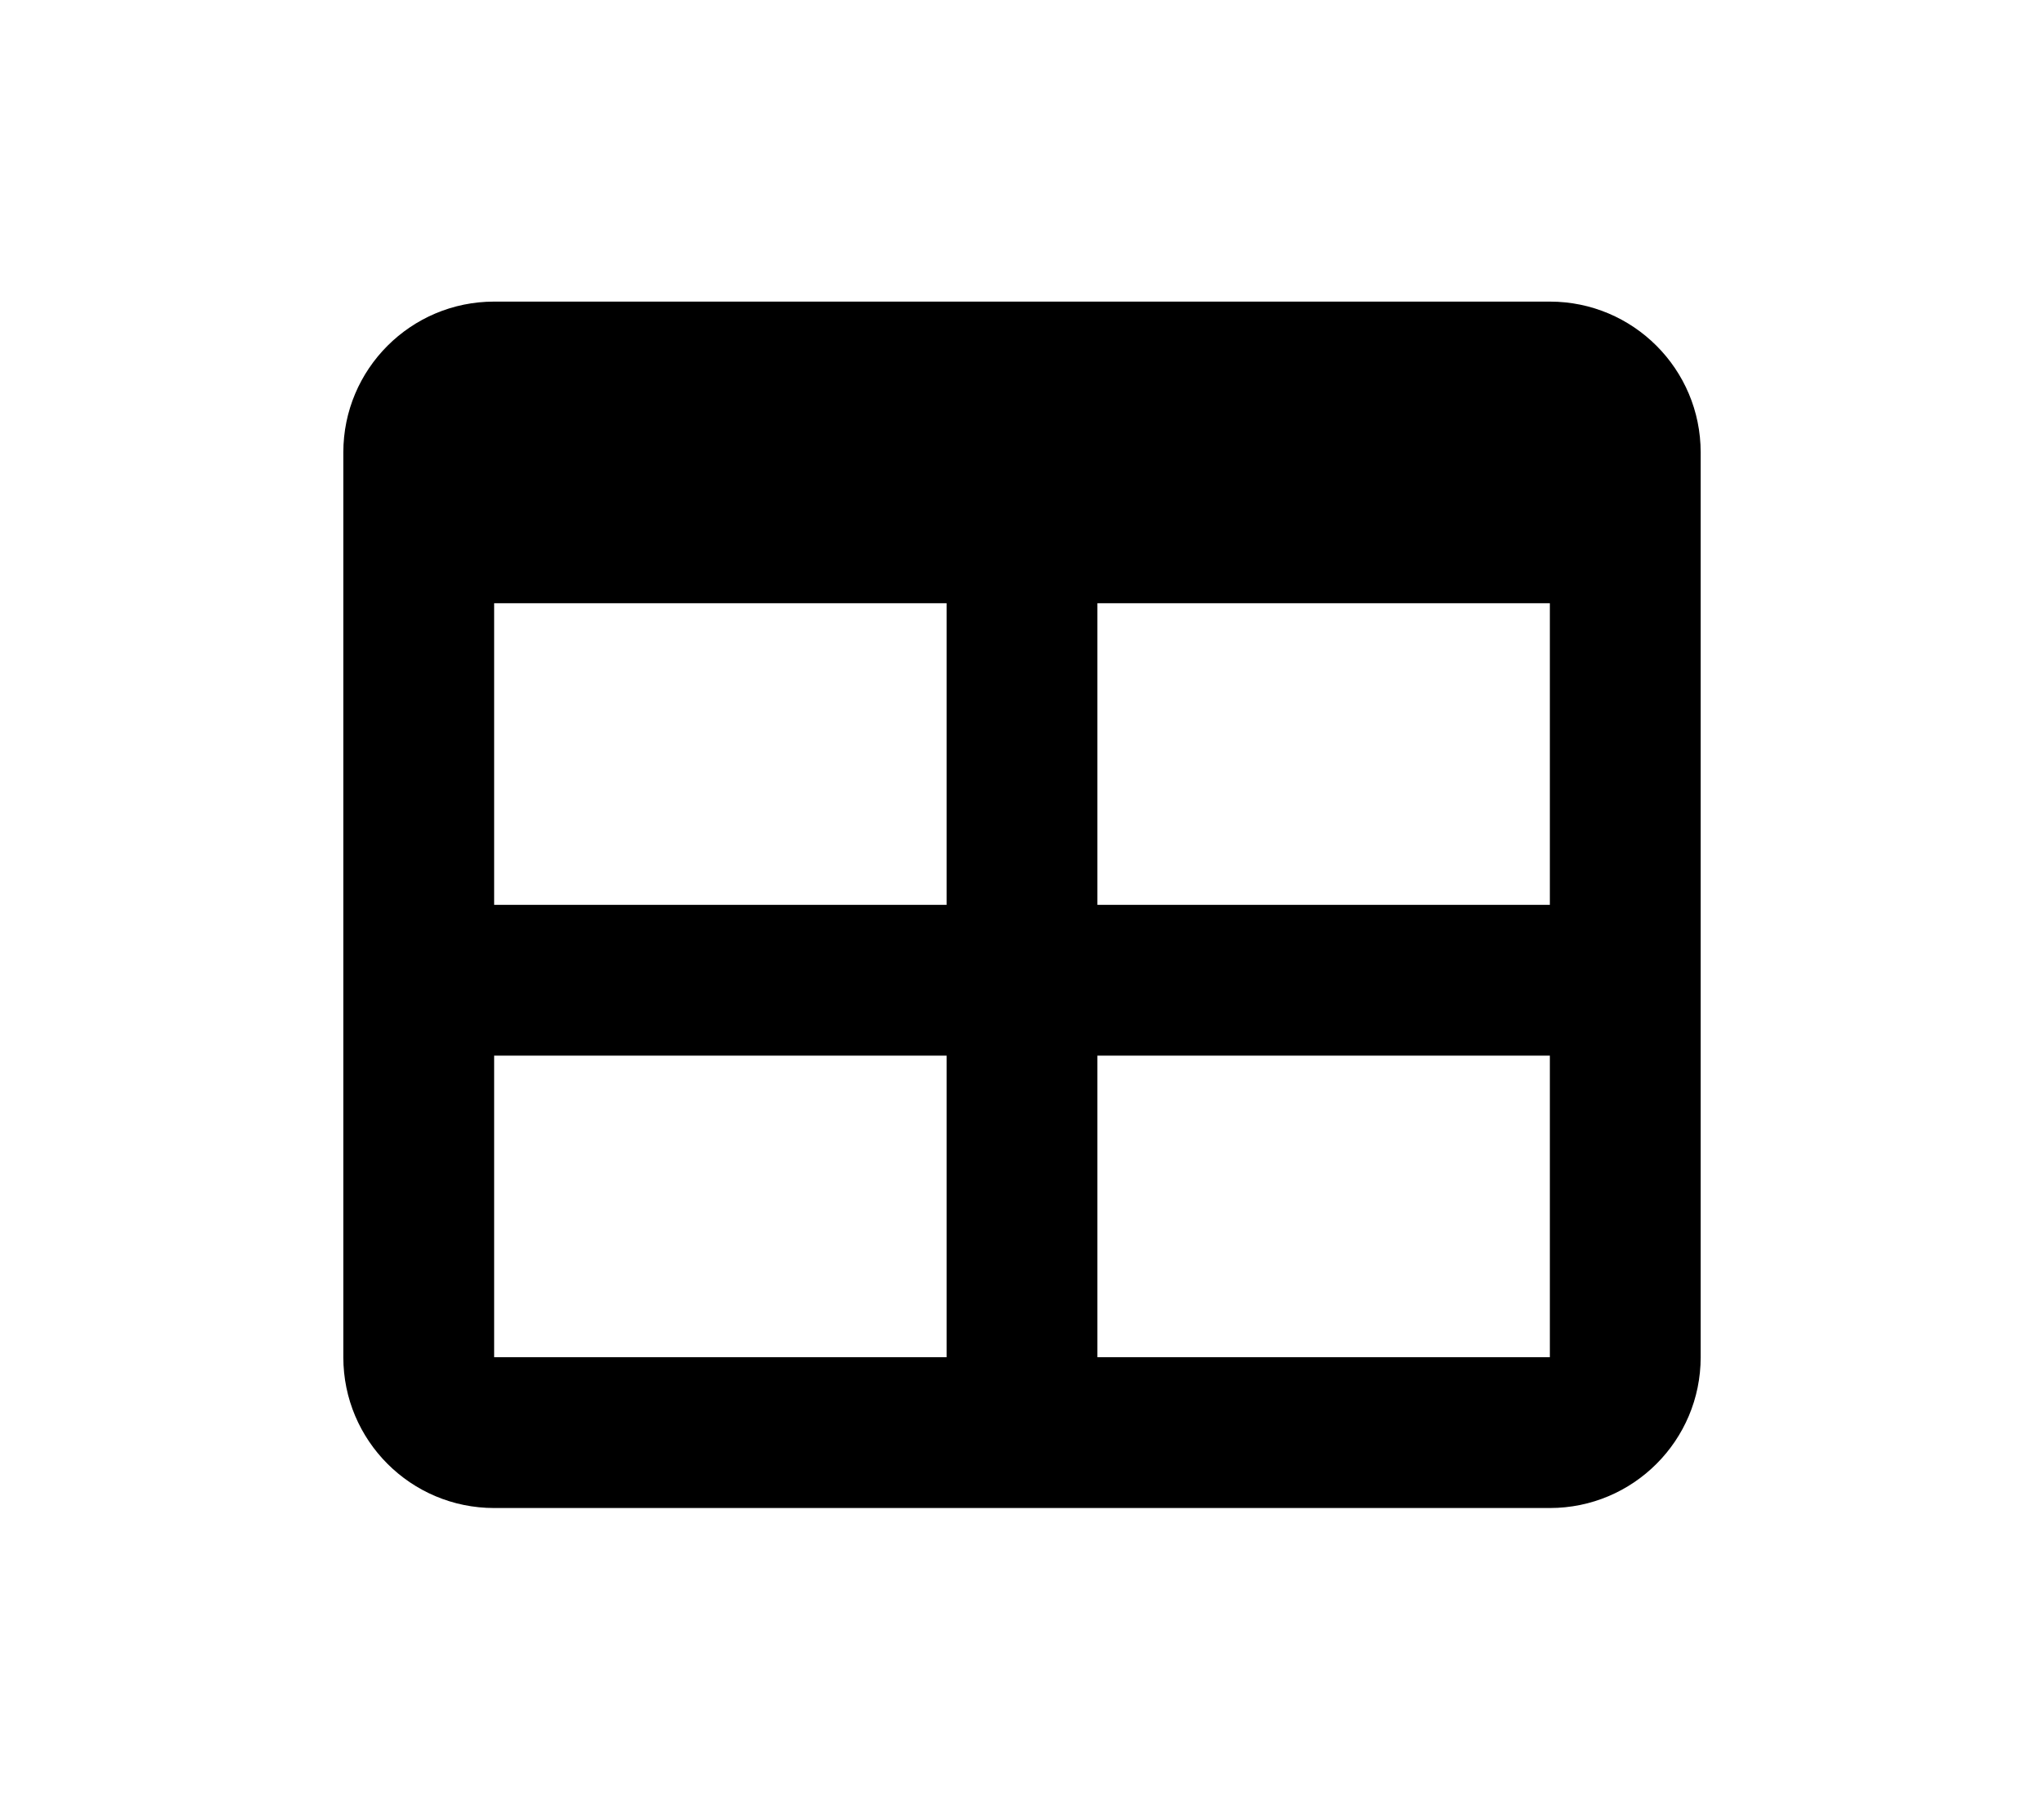
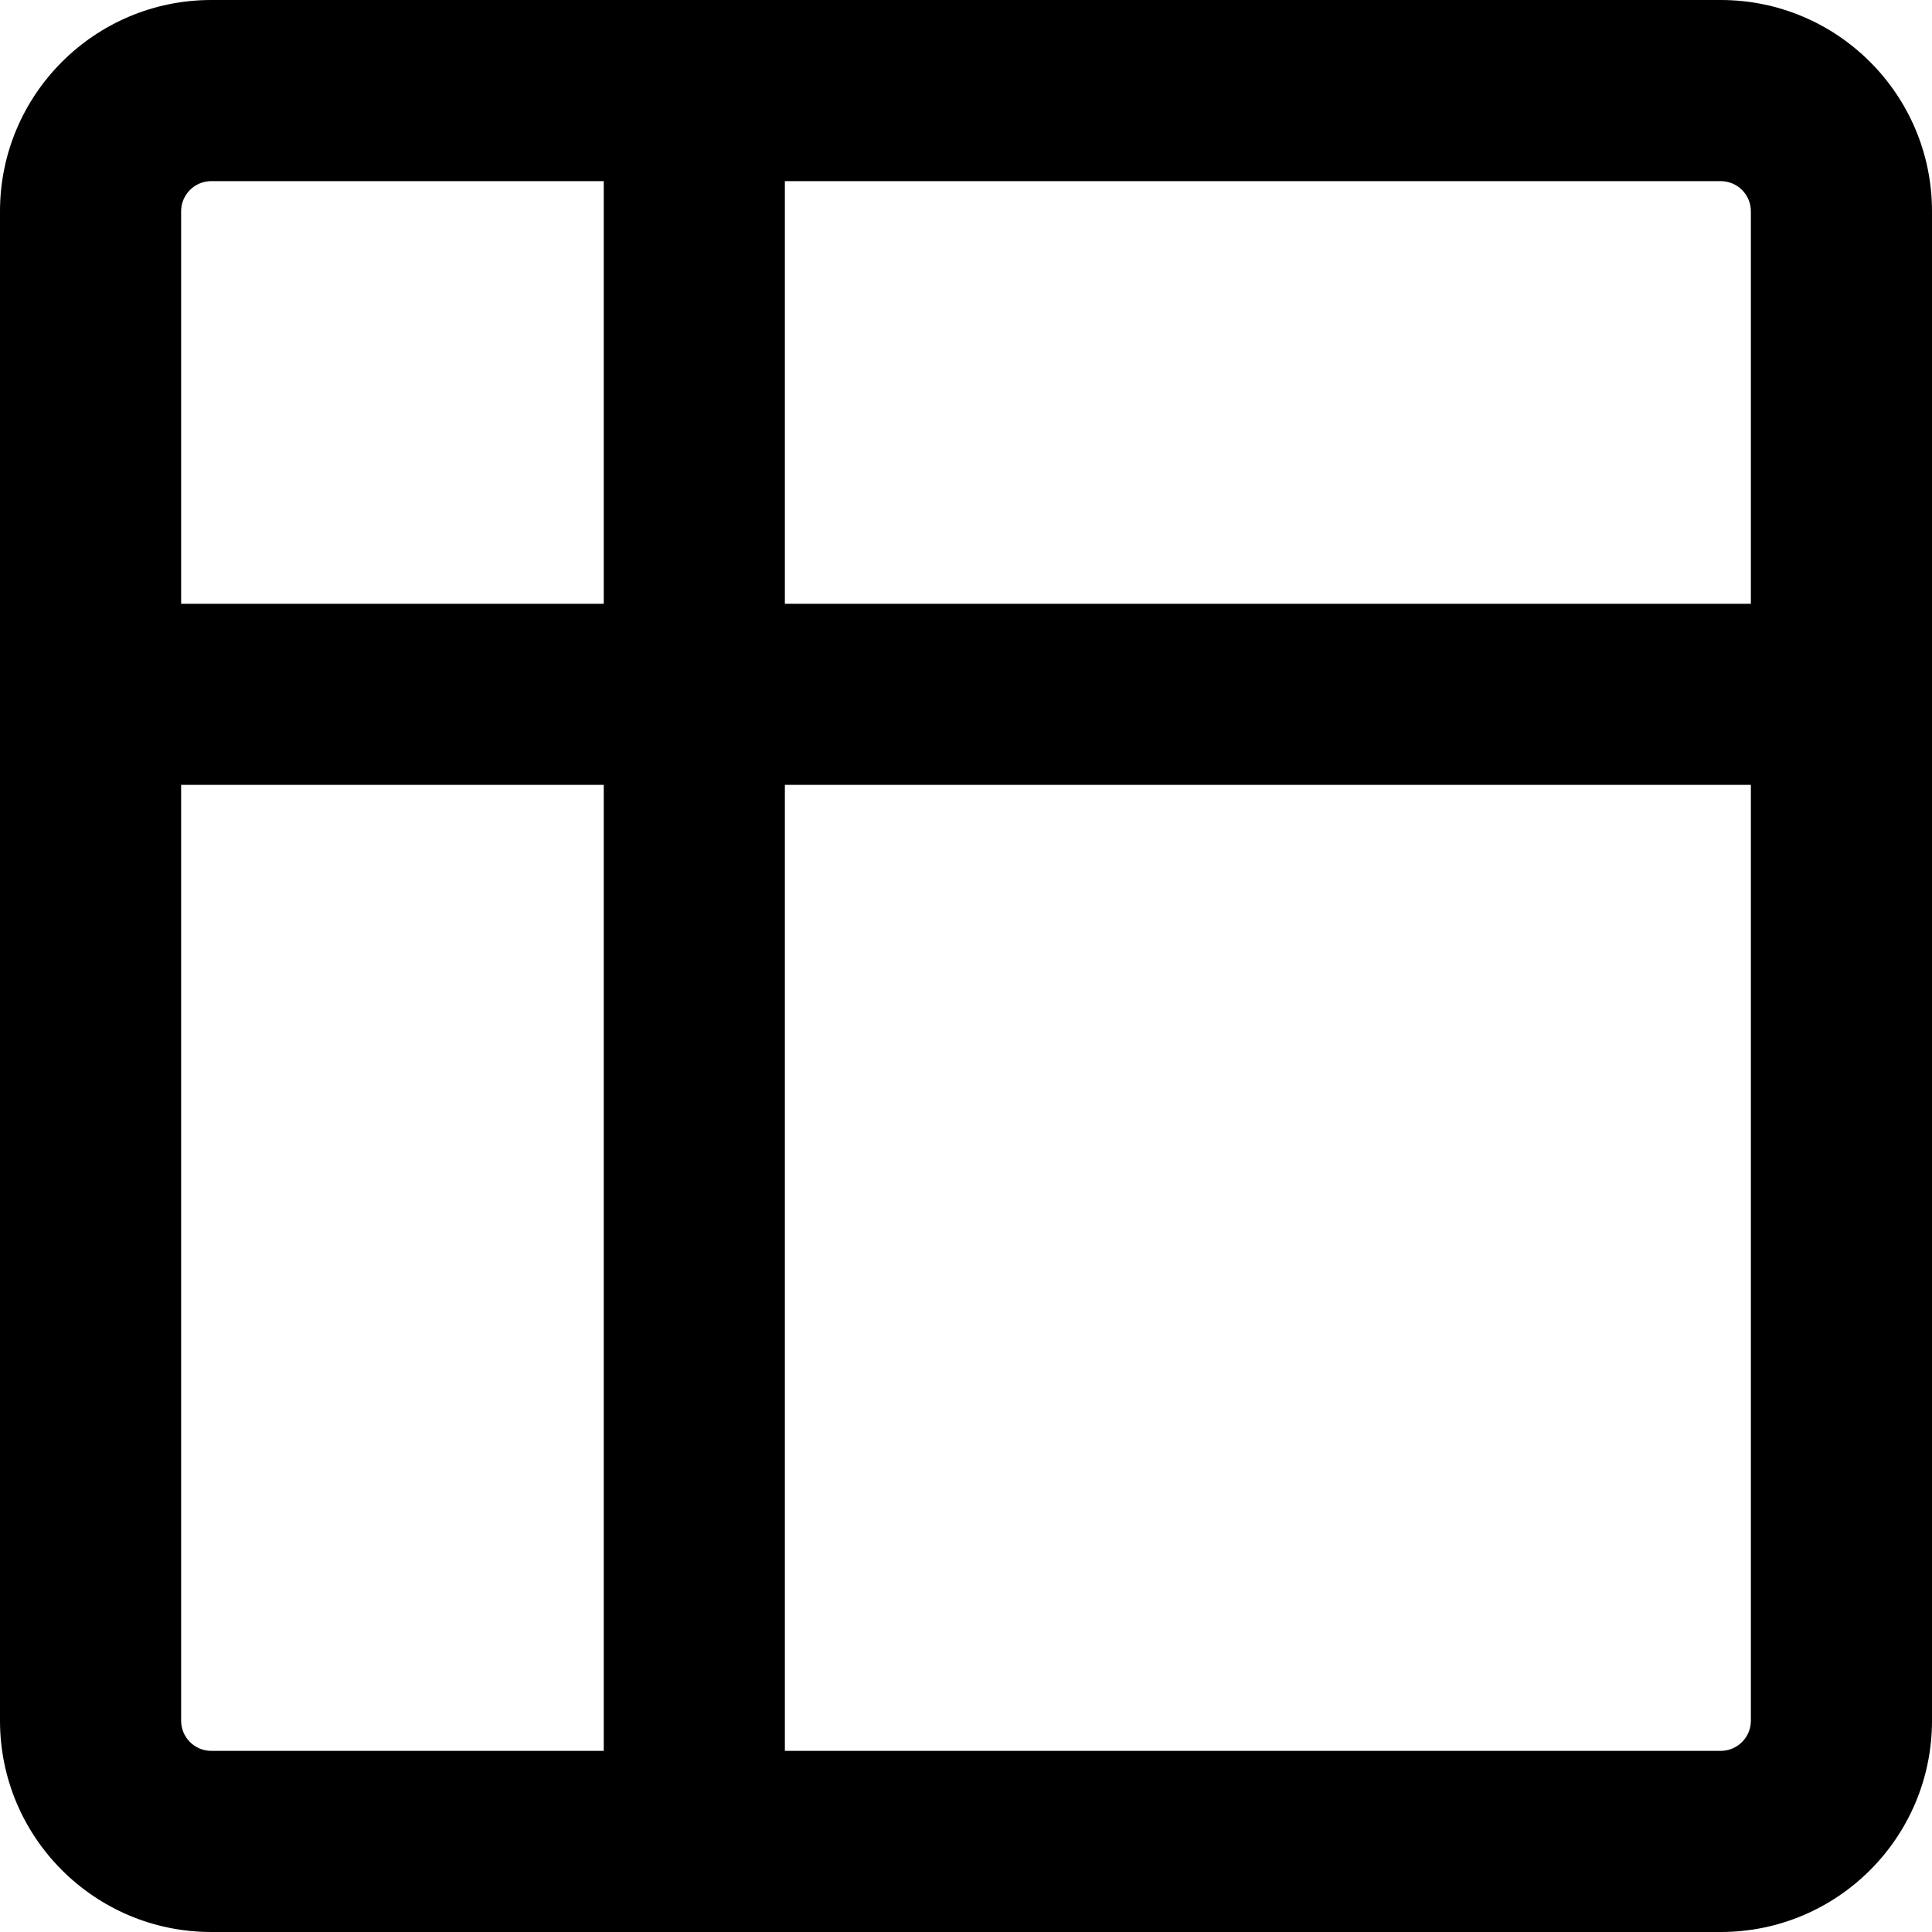
<svg xmlns="http://www.w3.org/2000/svg" xmlns:xlink="http://www.w3.org/1999/xlink" version="1.1">
-   <symbol id="table" viewBox="0 0 24 24">
-     <path fill="currentColor" d="M5,4H19A2,2 0 0,1 21,6V18A2,2 0 0,1 19,20H5A2,2 0 0,1 3,18V6A2,2 0 0,1 5,4M5,8V12H11V8H5M13,8V12H19V8H13M5,14V18H11V14H5M13,14V18H19V14H13Z" />
+   <symbol id="table" viewBox="0 0 16 16">
+     <path fill="currentColor" d="M0 1.75C0 .784.784 0 1.75 0h12.5C15.216 0 16 .784 16 1.75v12.5A1.75 1.75 0 0 1 14.25 16H1.75A1.75 1.75 0 0 1 0 14.25ZM6.5 6.5v8h7.75a.25.25 0 0 0 .25-.25V6.5Zm8-1.5V1.75a.25.25 0 0 0-.25-.25H6.5V5Zm-13 1.5v7.75c0 .138.112.25.25.25H5v-8ZM5 5V1.5H1.75a.25.25 0 0 0-.25.25V5Z" />
  </symbol>
  <use xlink:href="#table" />
</svg>
